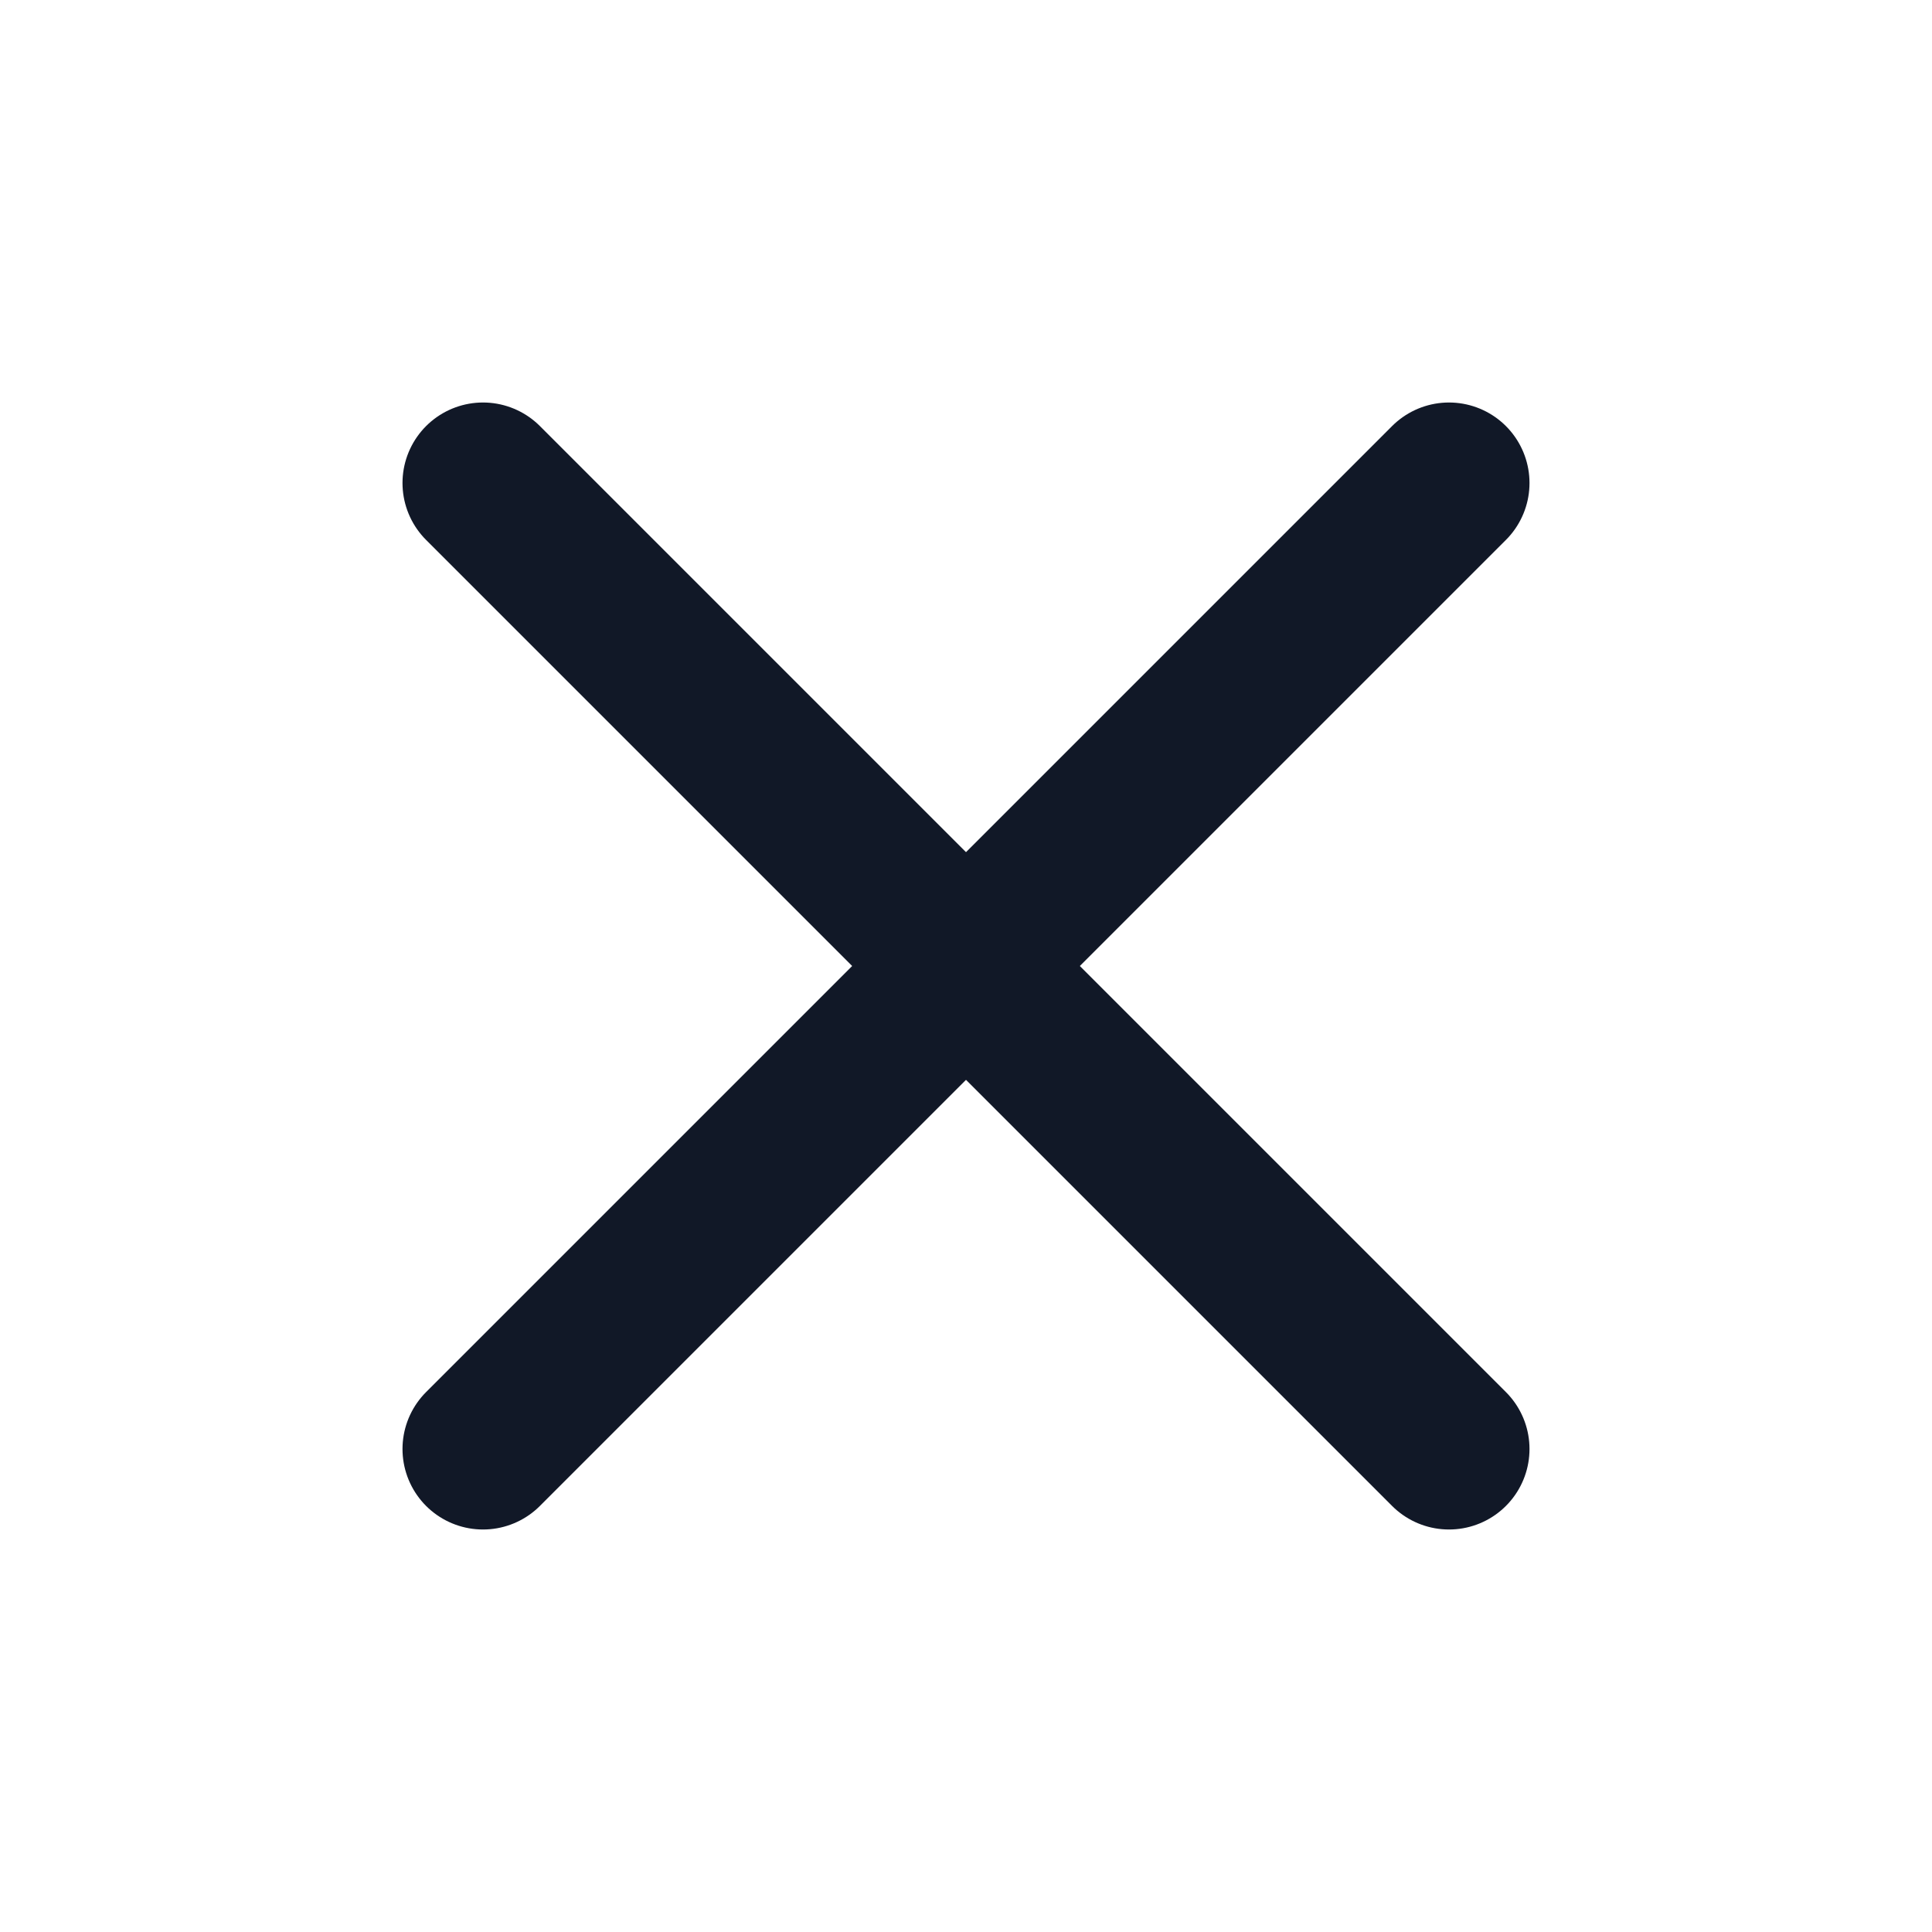
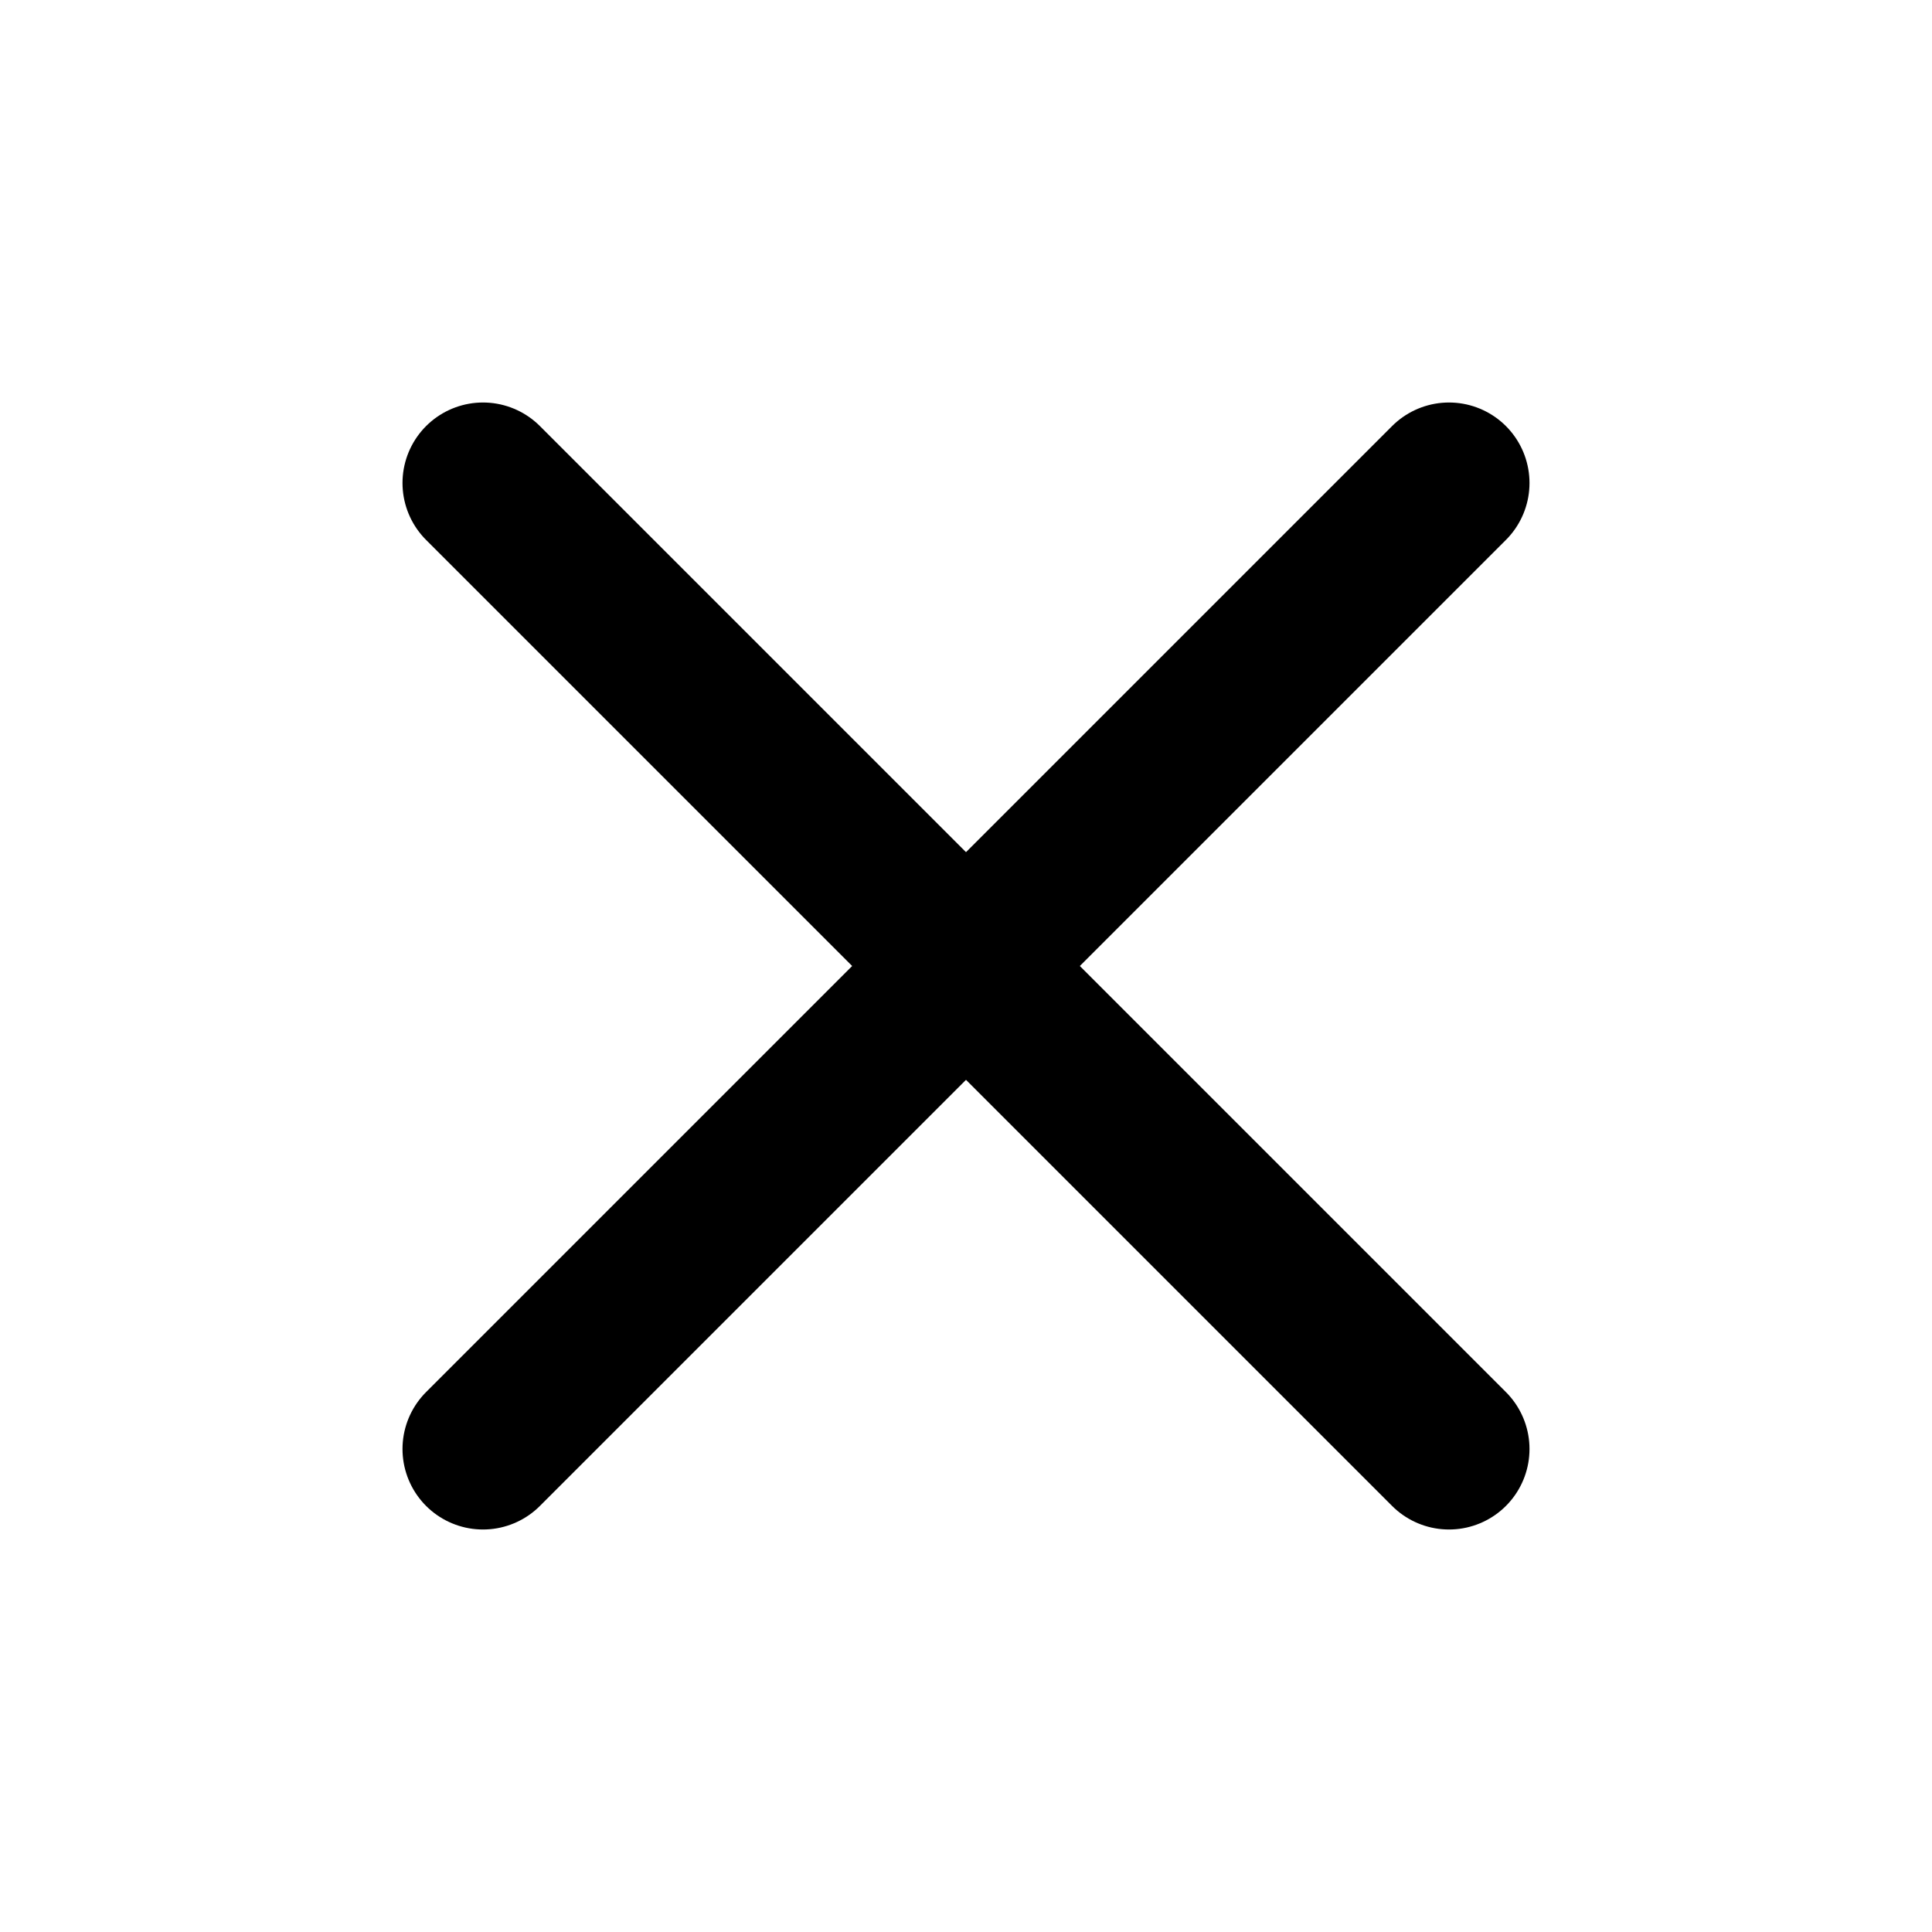
<svg xmlns="http://www.w3.org/2000/svg" width="24" height="24" viewBox="0 0 24 24" fill="none">
-   <path d="M18 6L6 18" stroke="#111827" stroke-width="2" stroke-linecap="round" stroke-linejoin="round" />
-   <path d="M6 6L18 18" stroke="#111827" stroke-width="2" stroke-linecap="round" stroke-linejoin="round" />
+   <path d="M18 6L6 18" stroke="currentColor" stroke-width="2" stroke-linecap="round" stroke-linejoin="round" />
+   <path d="M6 6L18 18" stroke="currentColor" stroke-width="2" stroke-linecap="round" stroke-linejoin="round" />
</svg>
